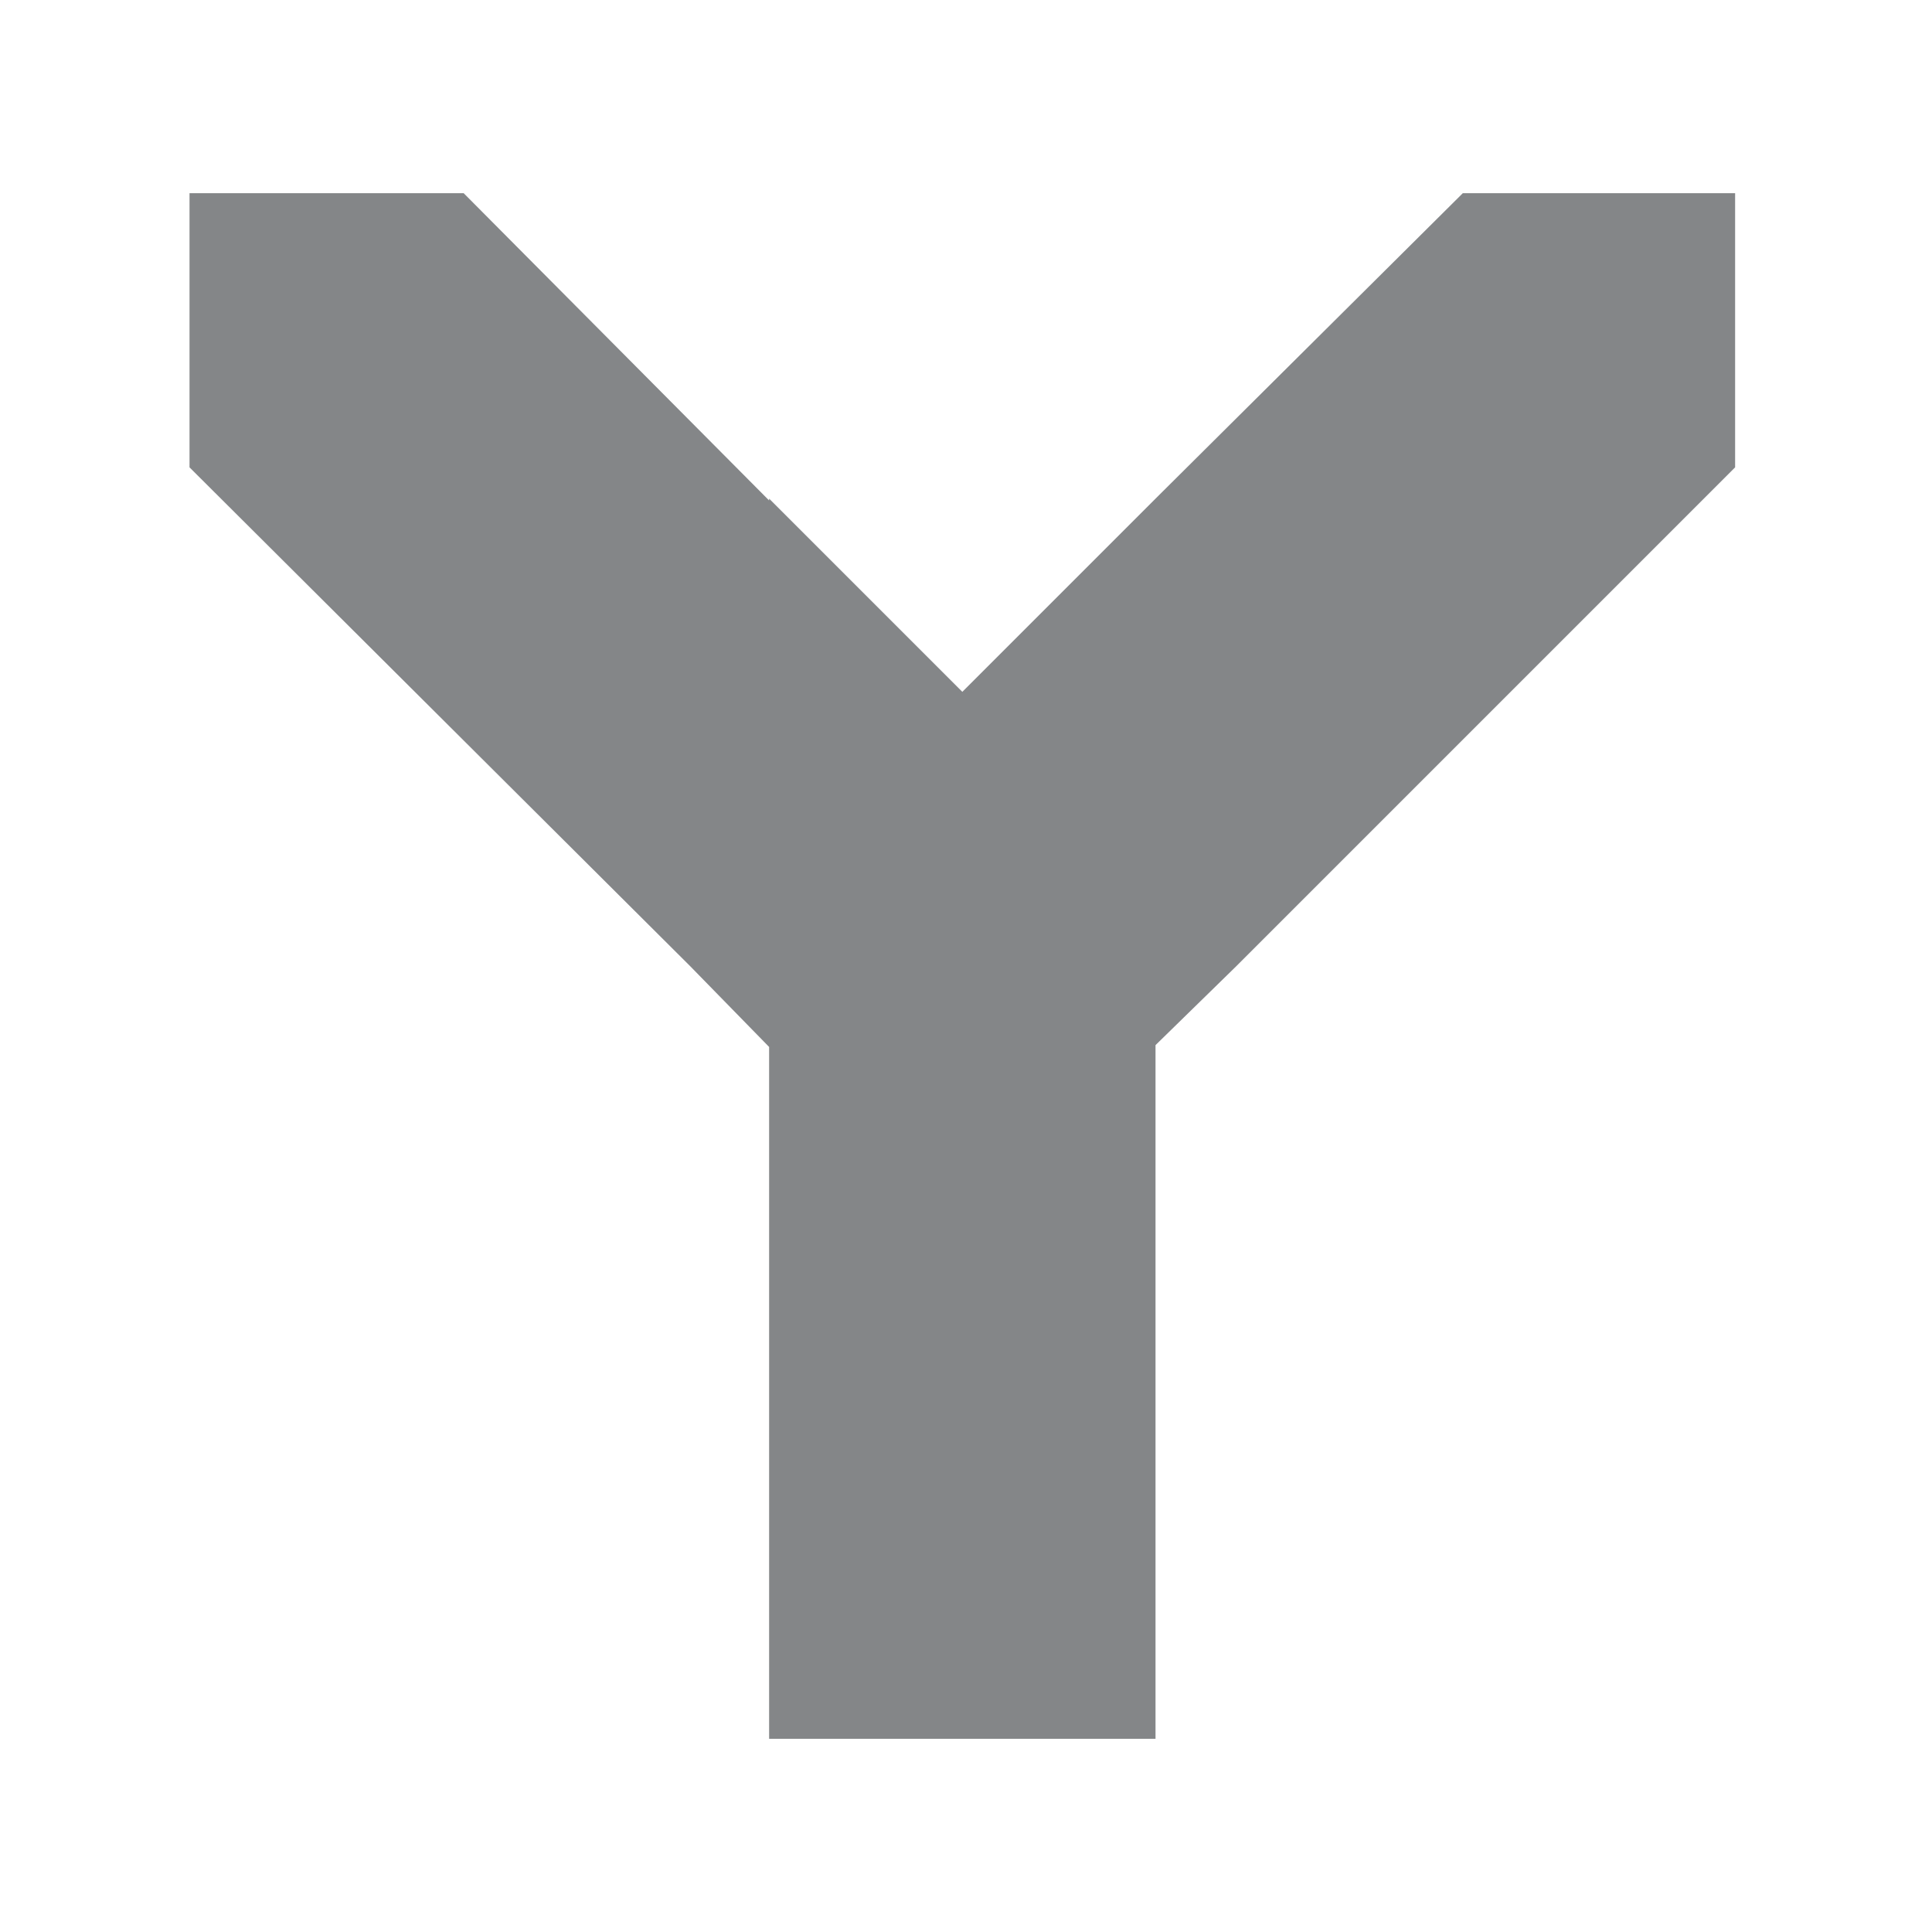
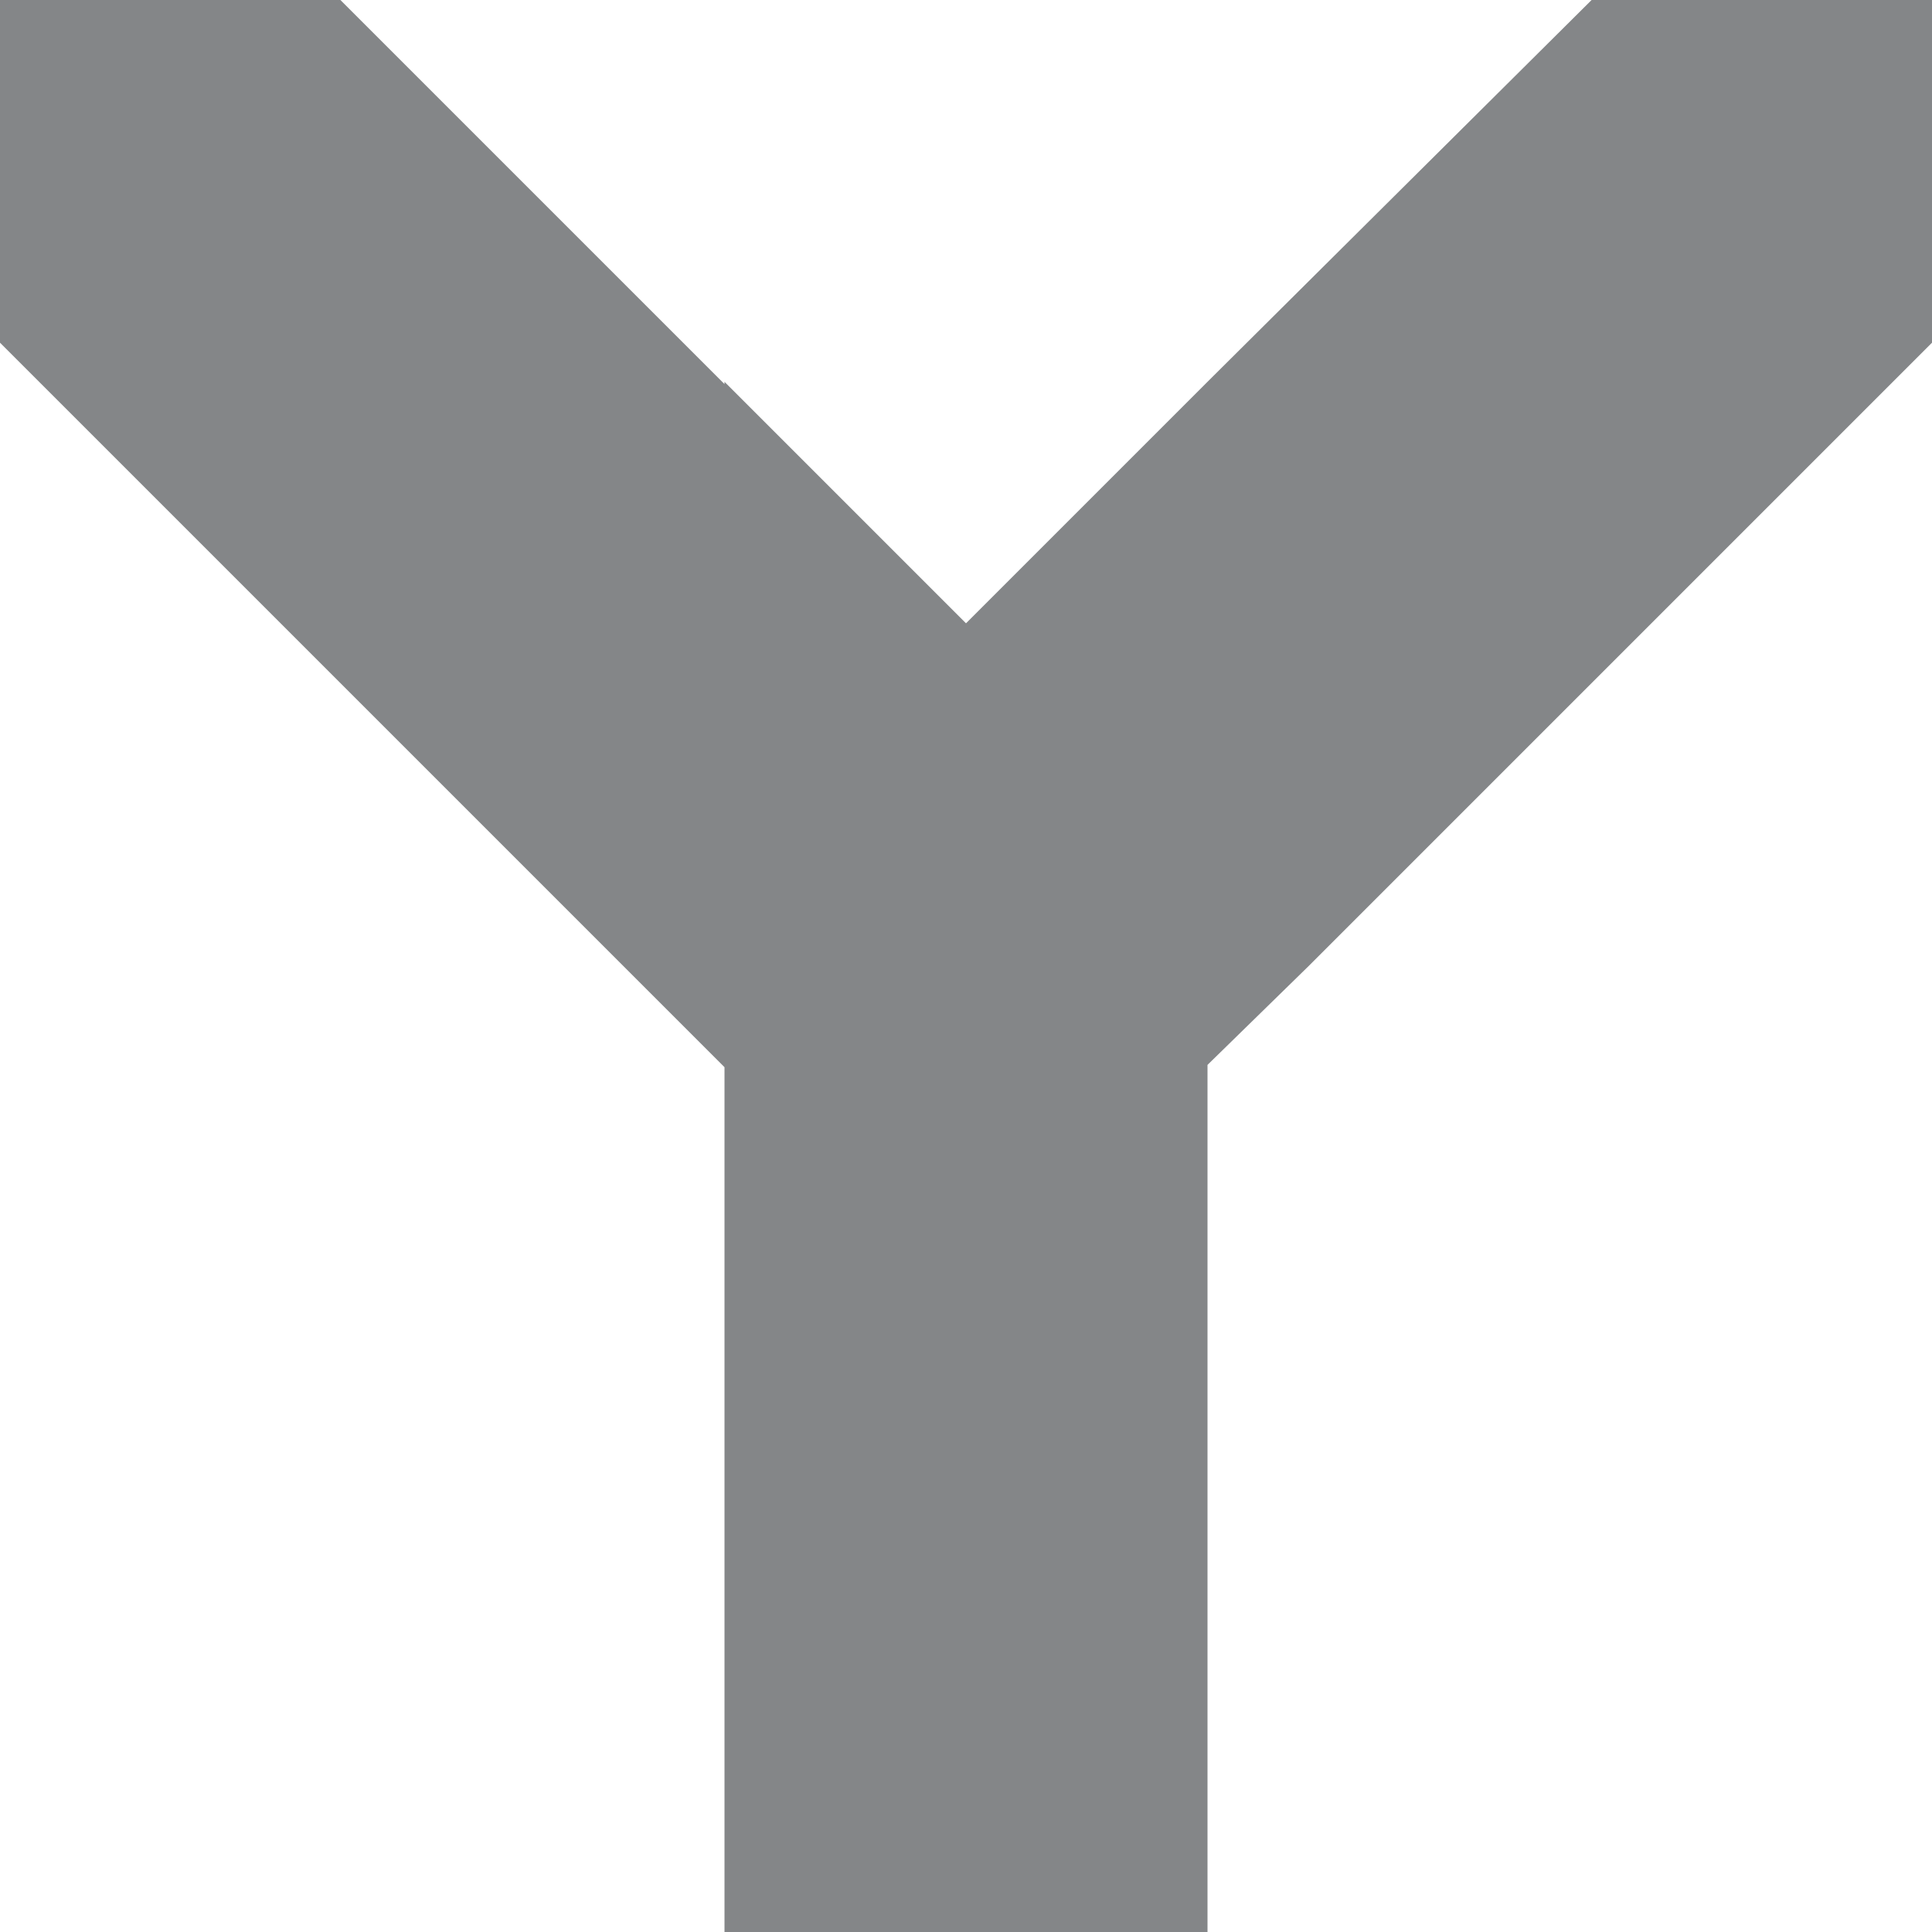
- <svg xmlns="http://www.w3.org/2000/svg" xml:space="preserve" width="100%" height="100%" version="1.0" style="shape-rendering:geometricPrecision; text-rendering:geometricPrecision; image-rendering:optimizeQuality; fill-rule:evenodd; clip-rule:evenodd" viewBox="0 0 1050 1050">
+ <svg xmlns="http://www.w3.org/2000/svg" xml:space="preserve" width="100%" height="100%" version="1.0" style="shape-rendering:geometricPrecision; text-rendering:geometricPrecision; image-rendering:optimizeQuality; fill-rule:evenodd; clip-rule:evenodd" viewBox="0 0 840 840">
  <defs>
    <style type="text/css">
   
-     .fil1 {fill:none}
    .fil0 {fill:#848688}
   
  </style>
  </defs>
  <g id="Layer_x0020_1">
-     <polygon class="fil0" points="628,568 628,945 418,945 418,569 375,525 103,254 103,105 252,105 418,272 418,271 523,376 628,271 628,271 795,105 943,105 943,254 672,525 " />
-     <rect class="fil1" width="1050" height="1050" />
+     <polygon class="fil0" points="525,463 525,840 315,840 315,464 271,420 0,149 0,0 148,0 315,167 315,166 420,271 525,166 525,166 692,0 840,0 840,149 569,420 " />
  </g>
</svg>
